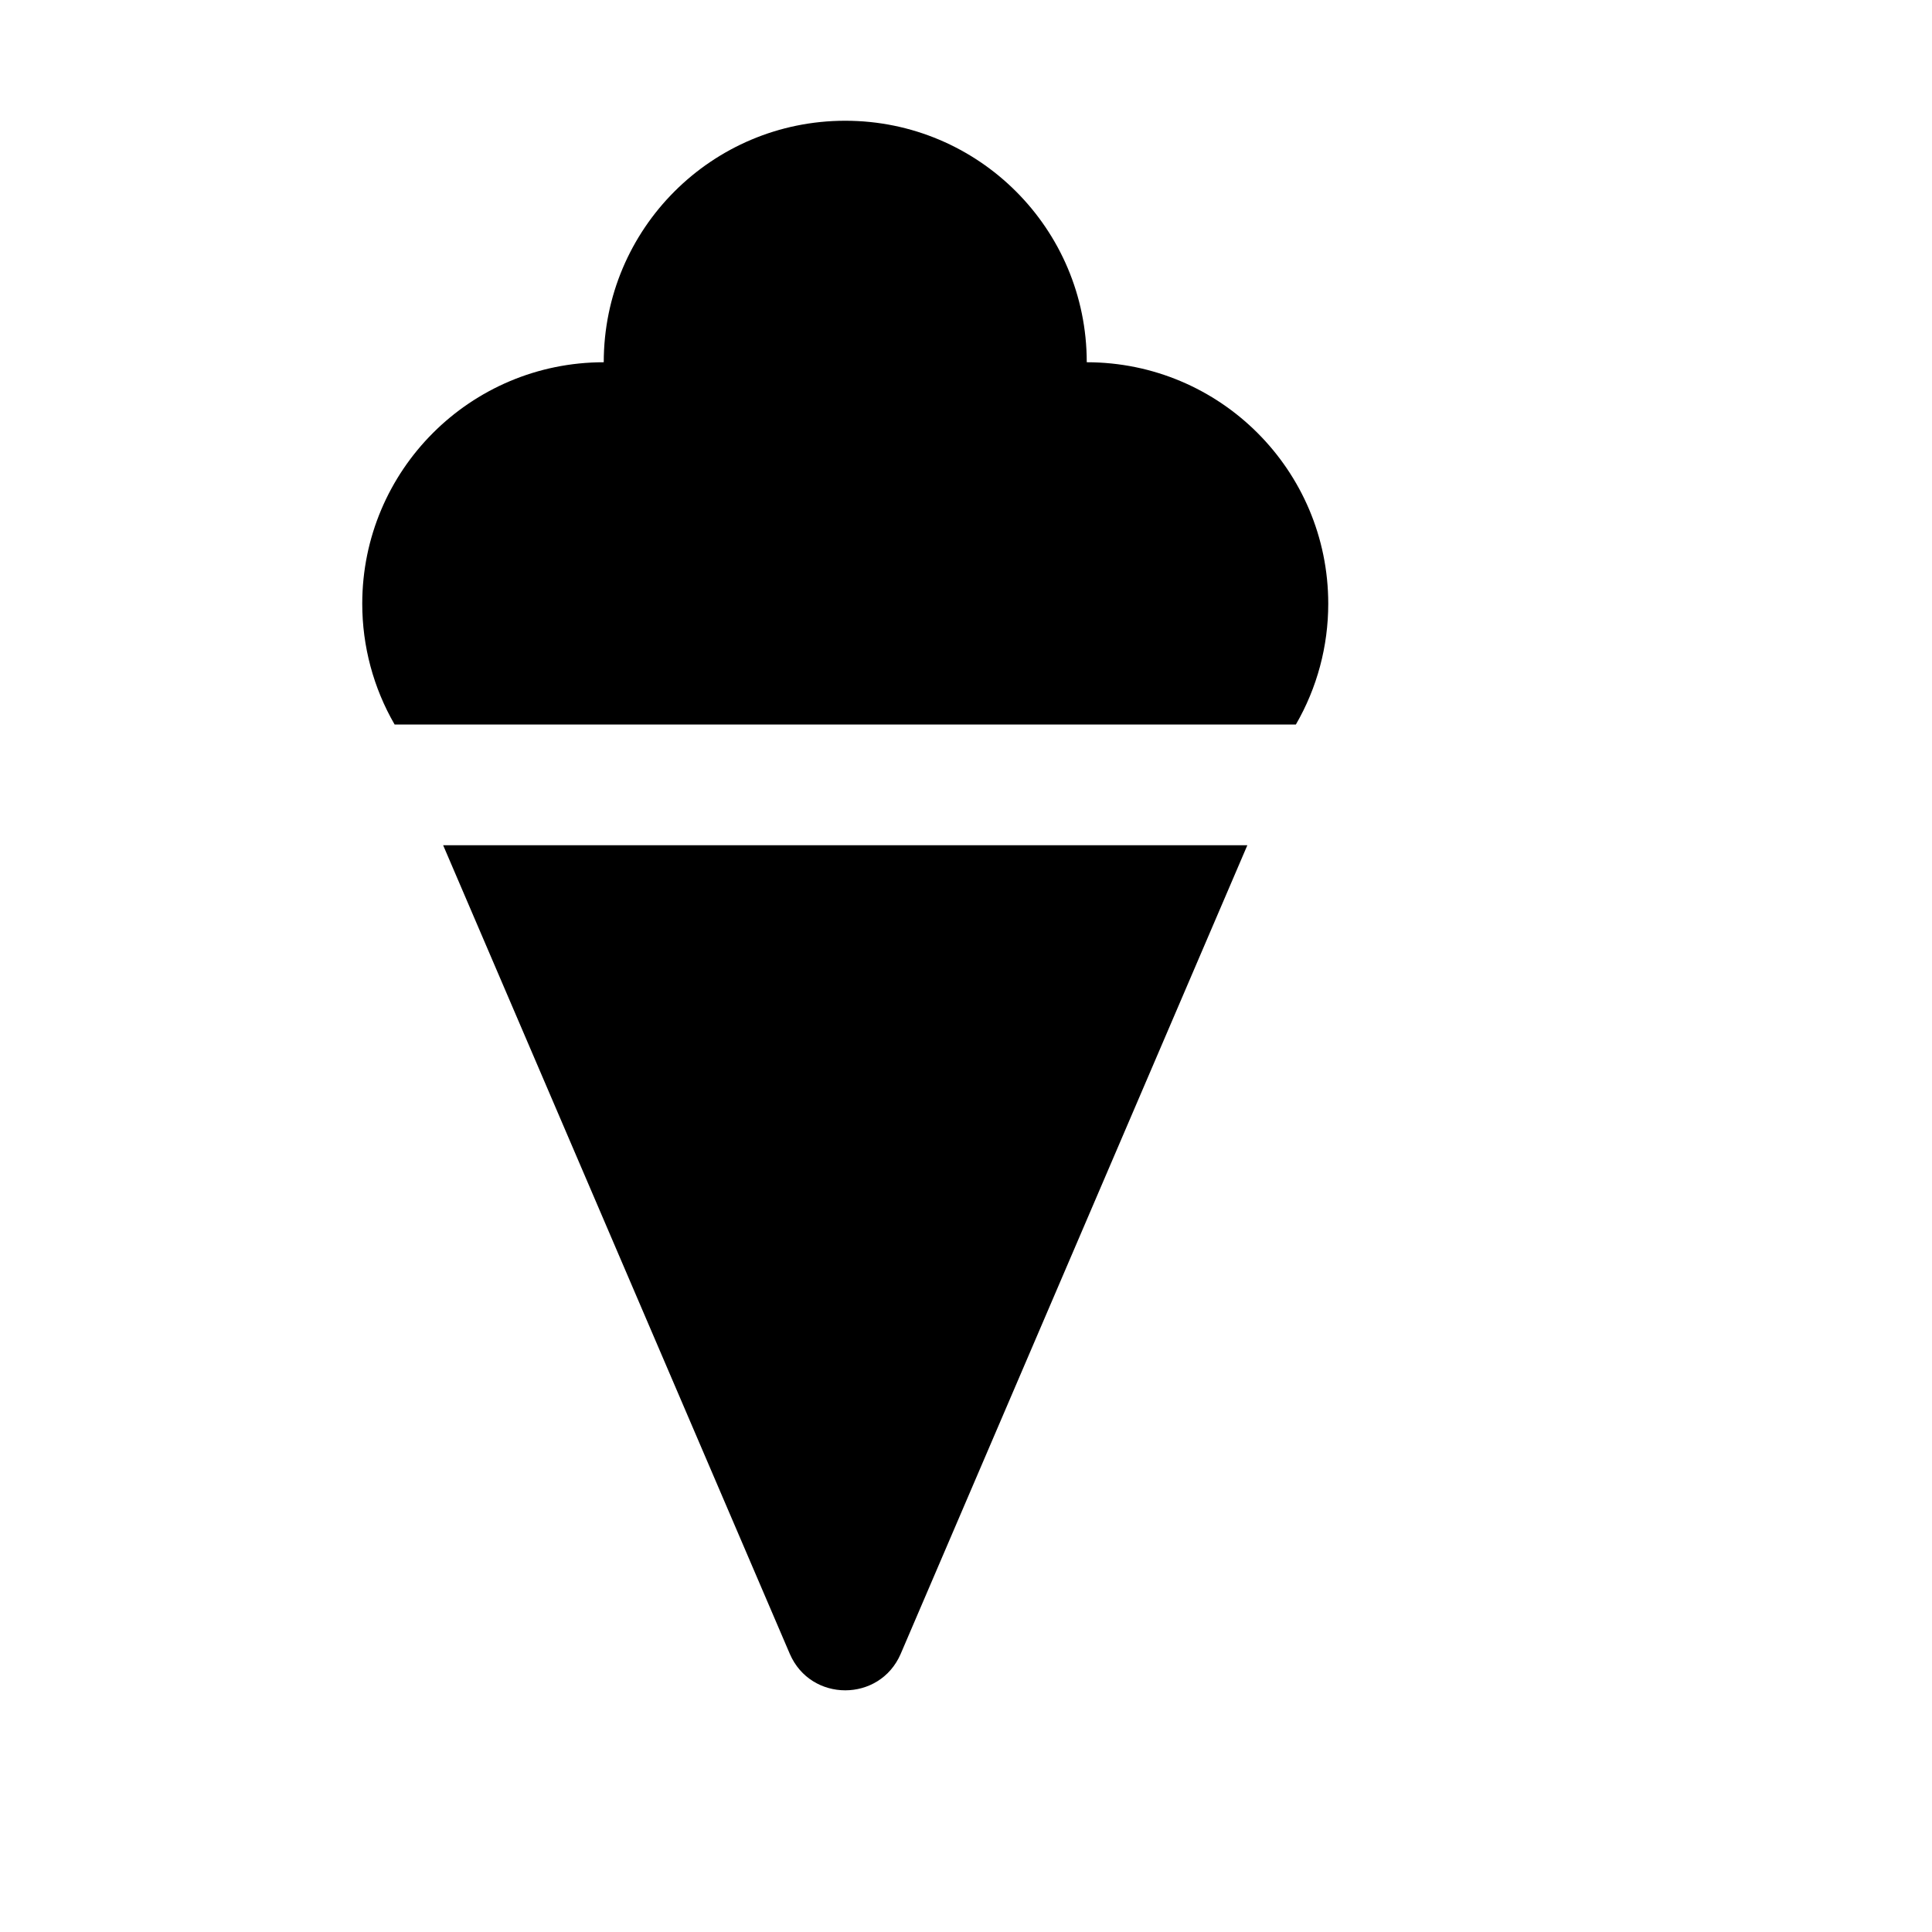
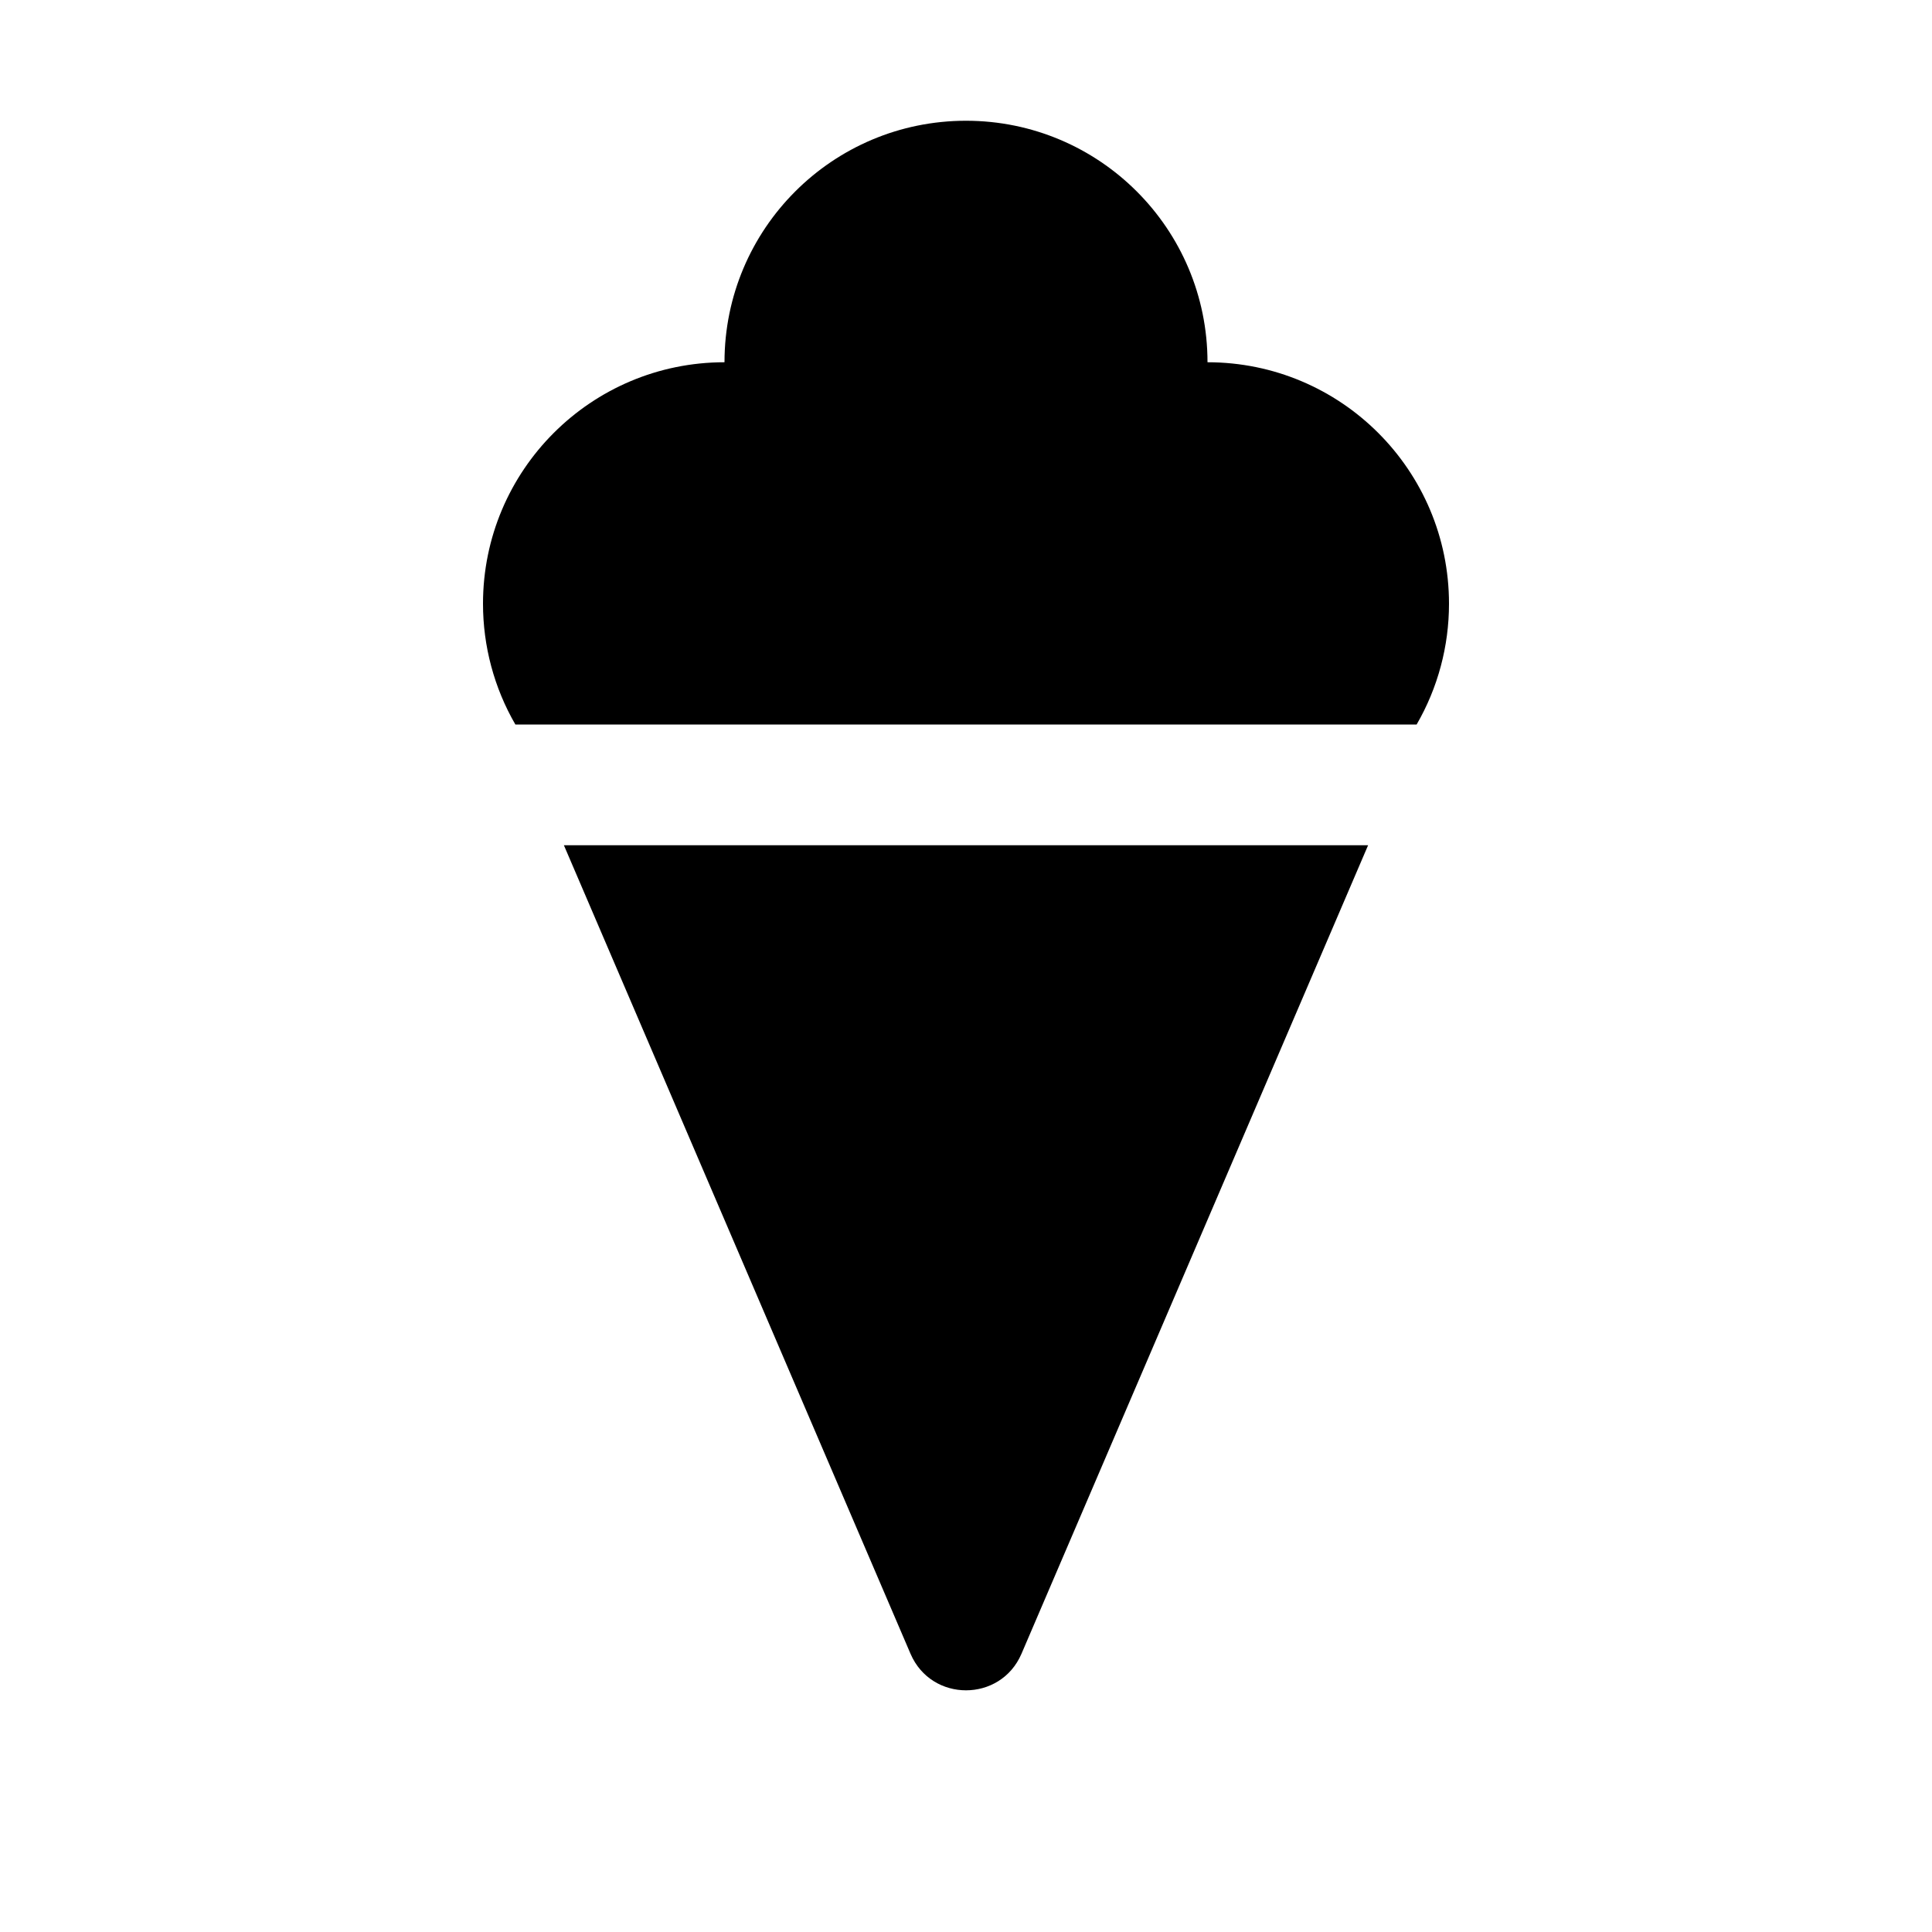
<svg xmlns="http://www.w3.org/2000/svg" width="16" height="16">
-   <path d="M 7.0,1.0 C 5.895,1.0 5.0,1.895 5.0,3.0 C 3.895,3.0 3.0,3.895 3.0,5.0 C 3,5.351 3.092,5.696 3.268,6.0 L 10.732,6.0 C 10.908,5.696 11,5.351 11.0,5.0 C 11.0,3.895 10.105,3.0 9.0,3.0 C 9.0,1.895 8.105,1.0 7.0,1.0 L 7.0,1.0 M 3.67,7.0 L 6.541,13.697 C 6.715,14.099 7.285,14.099 7.459,13.697 L 10.33,7.0 L 3.67,7.0" fill="#000" />
+   <path d="M 8.0,1.0 C 6.895,1.0 6.0,1.895 6.0,3.0 C 4.895,3.0 4.0,3.895 4.0,5.0 C 4,5.351 4.092,5.696 4.268,6.0 L 11.732,6.0 C 11.908,5.696 12,5.351 12.0,5.0 C 12.0,3.895 11.105,3.0 10.0,3.0 C 10.0,1.895 9.105,1.0 8.0,1.0 L 8.0,1.0 M 4.67,7.0 L 7.541,13.697 C 7.715,14.099 8.285,14.099 8.459,13.697 L 11.33,7.0 L 4.67,7.0" fill="#000" />
</svg>
